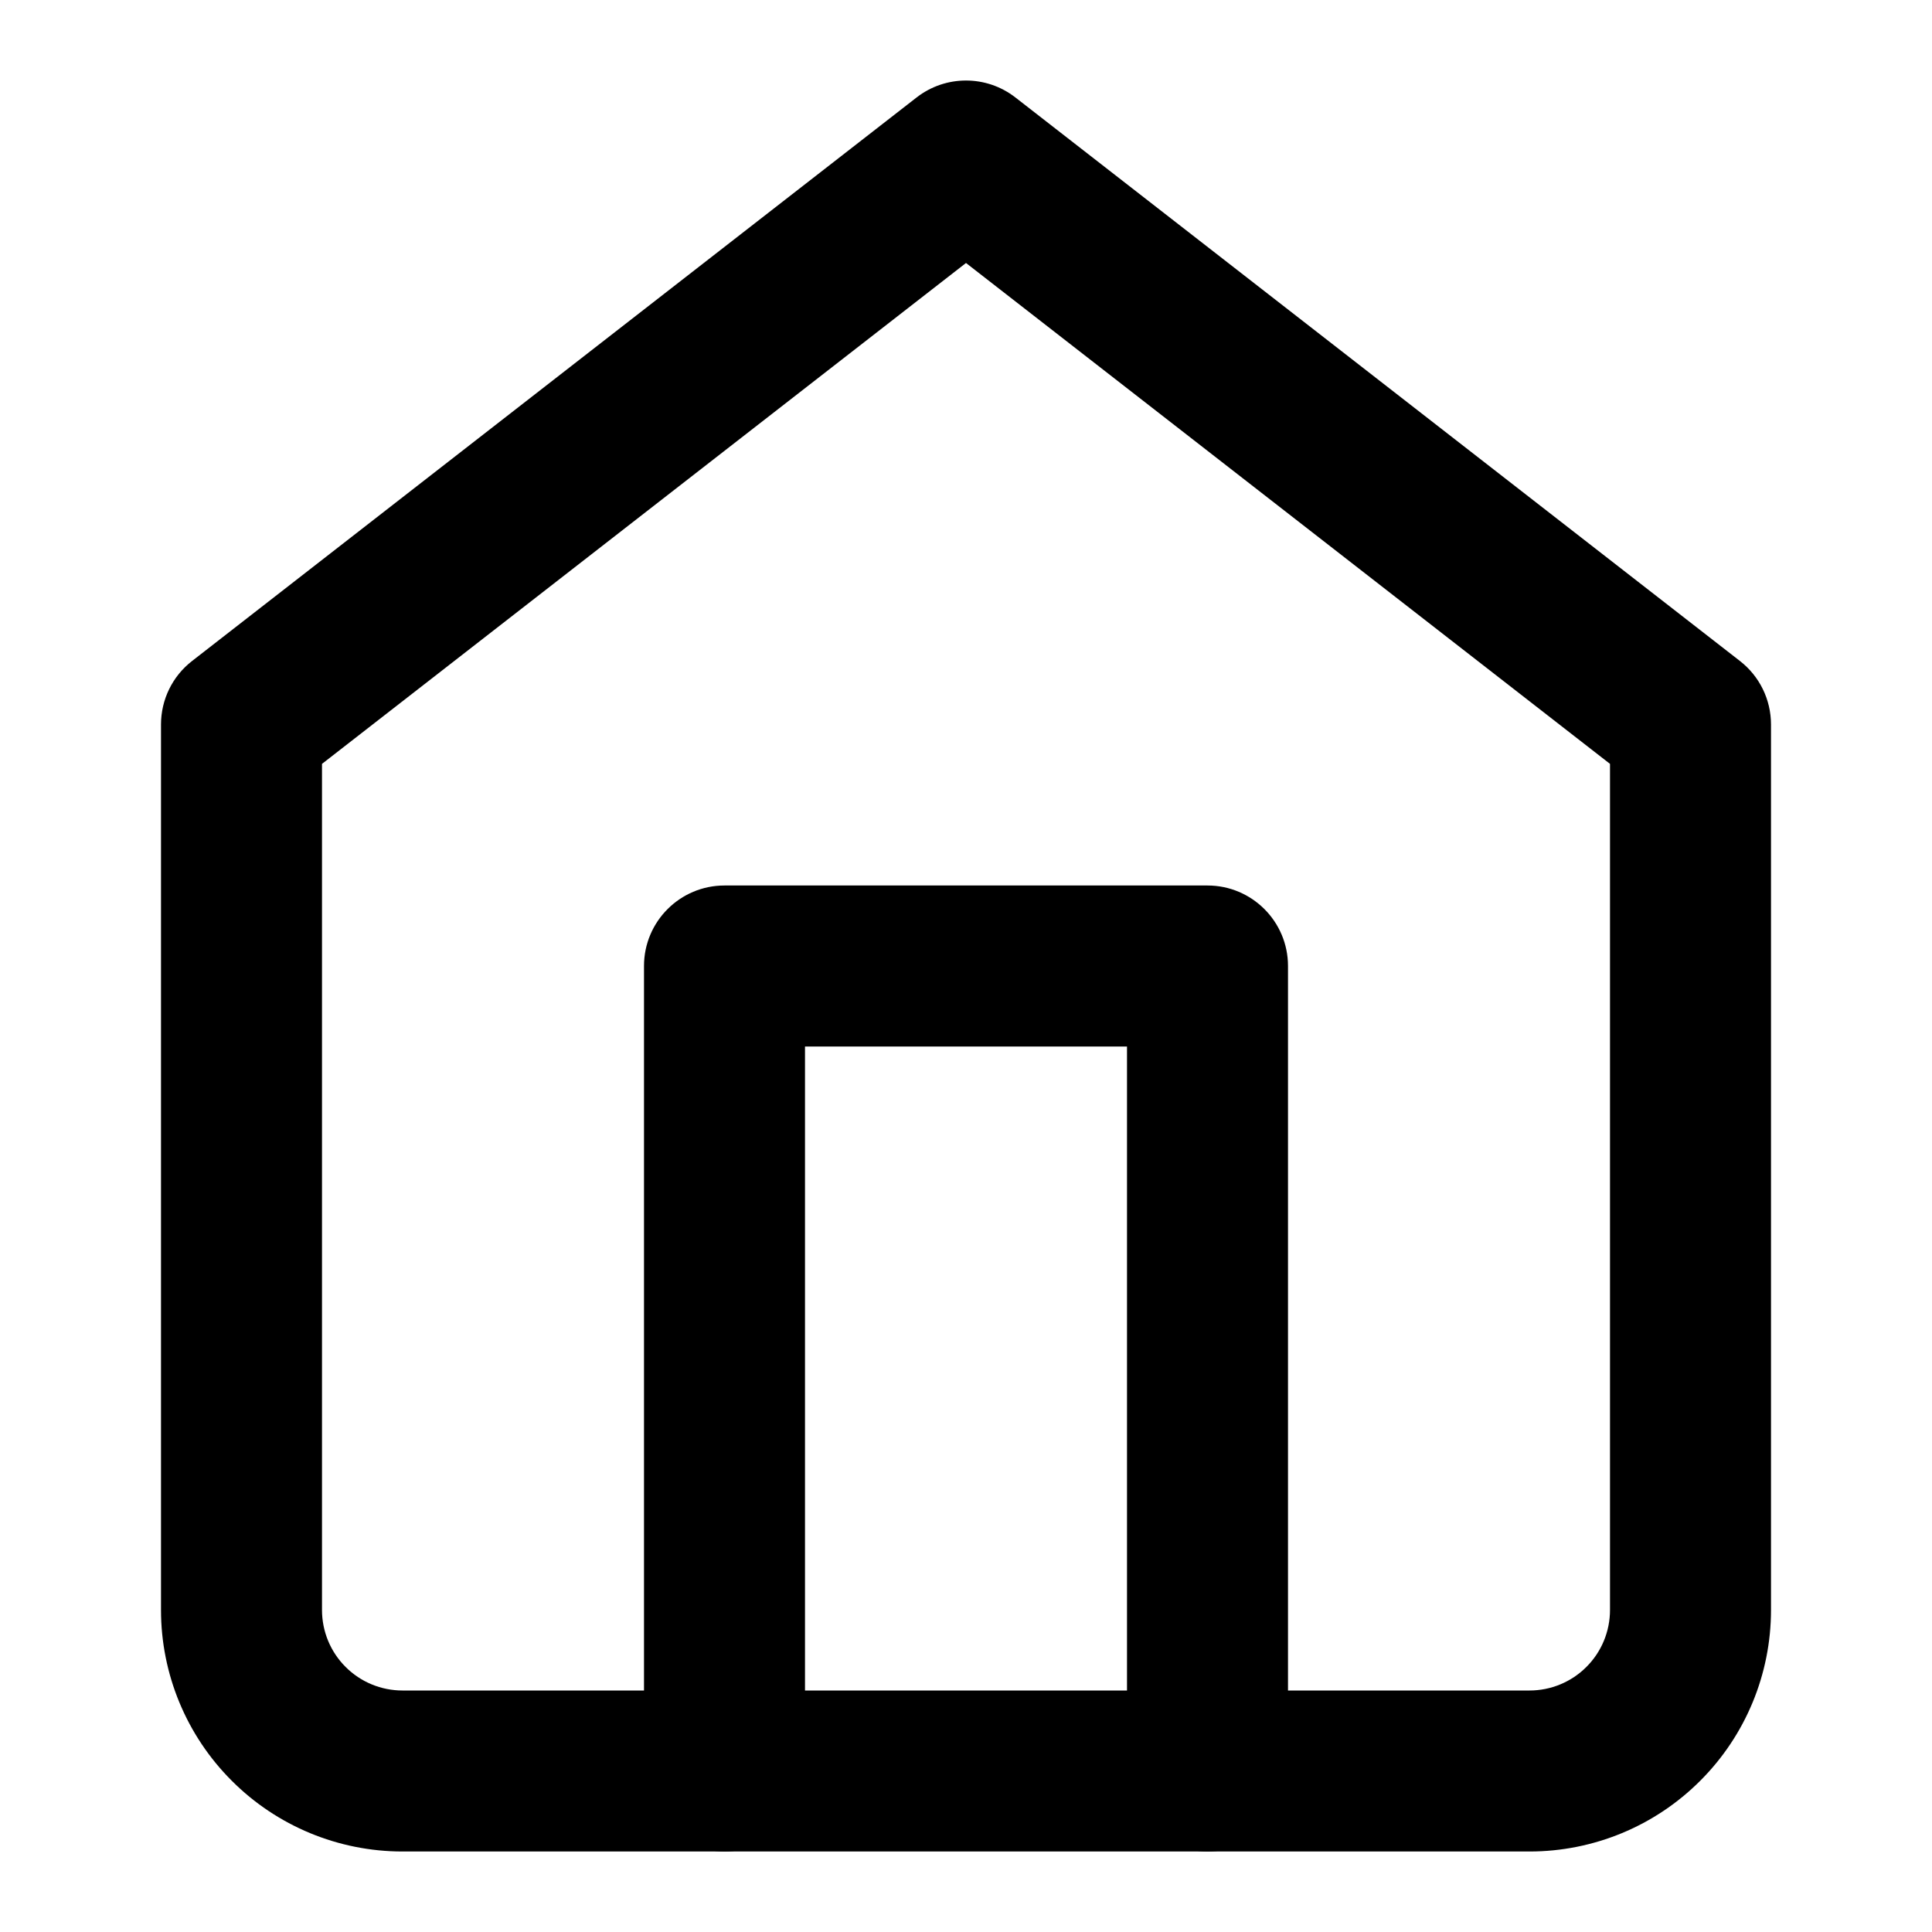
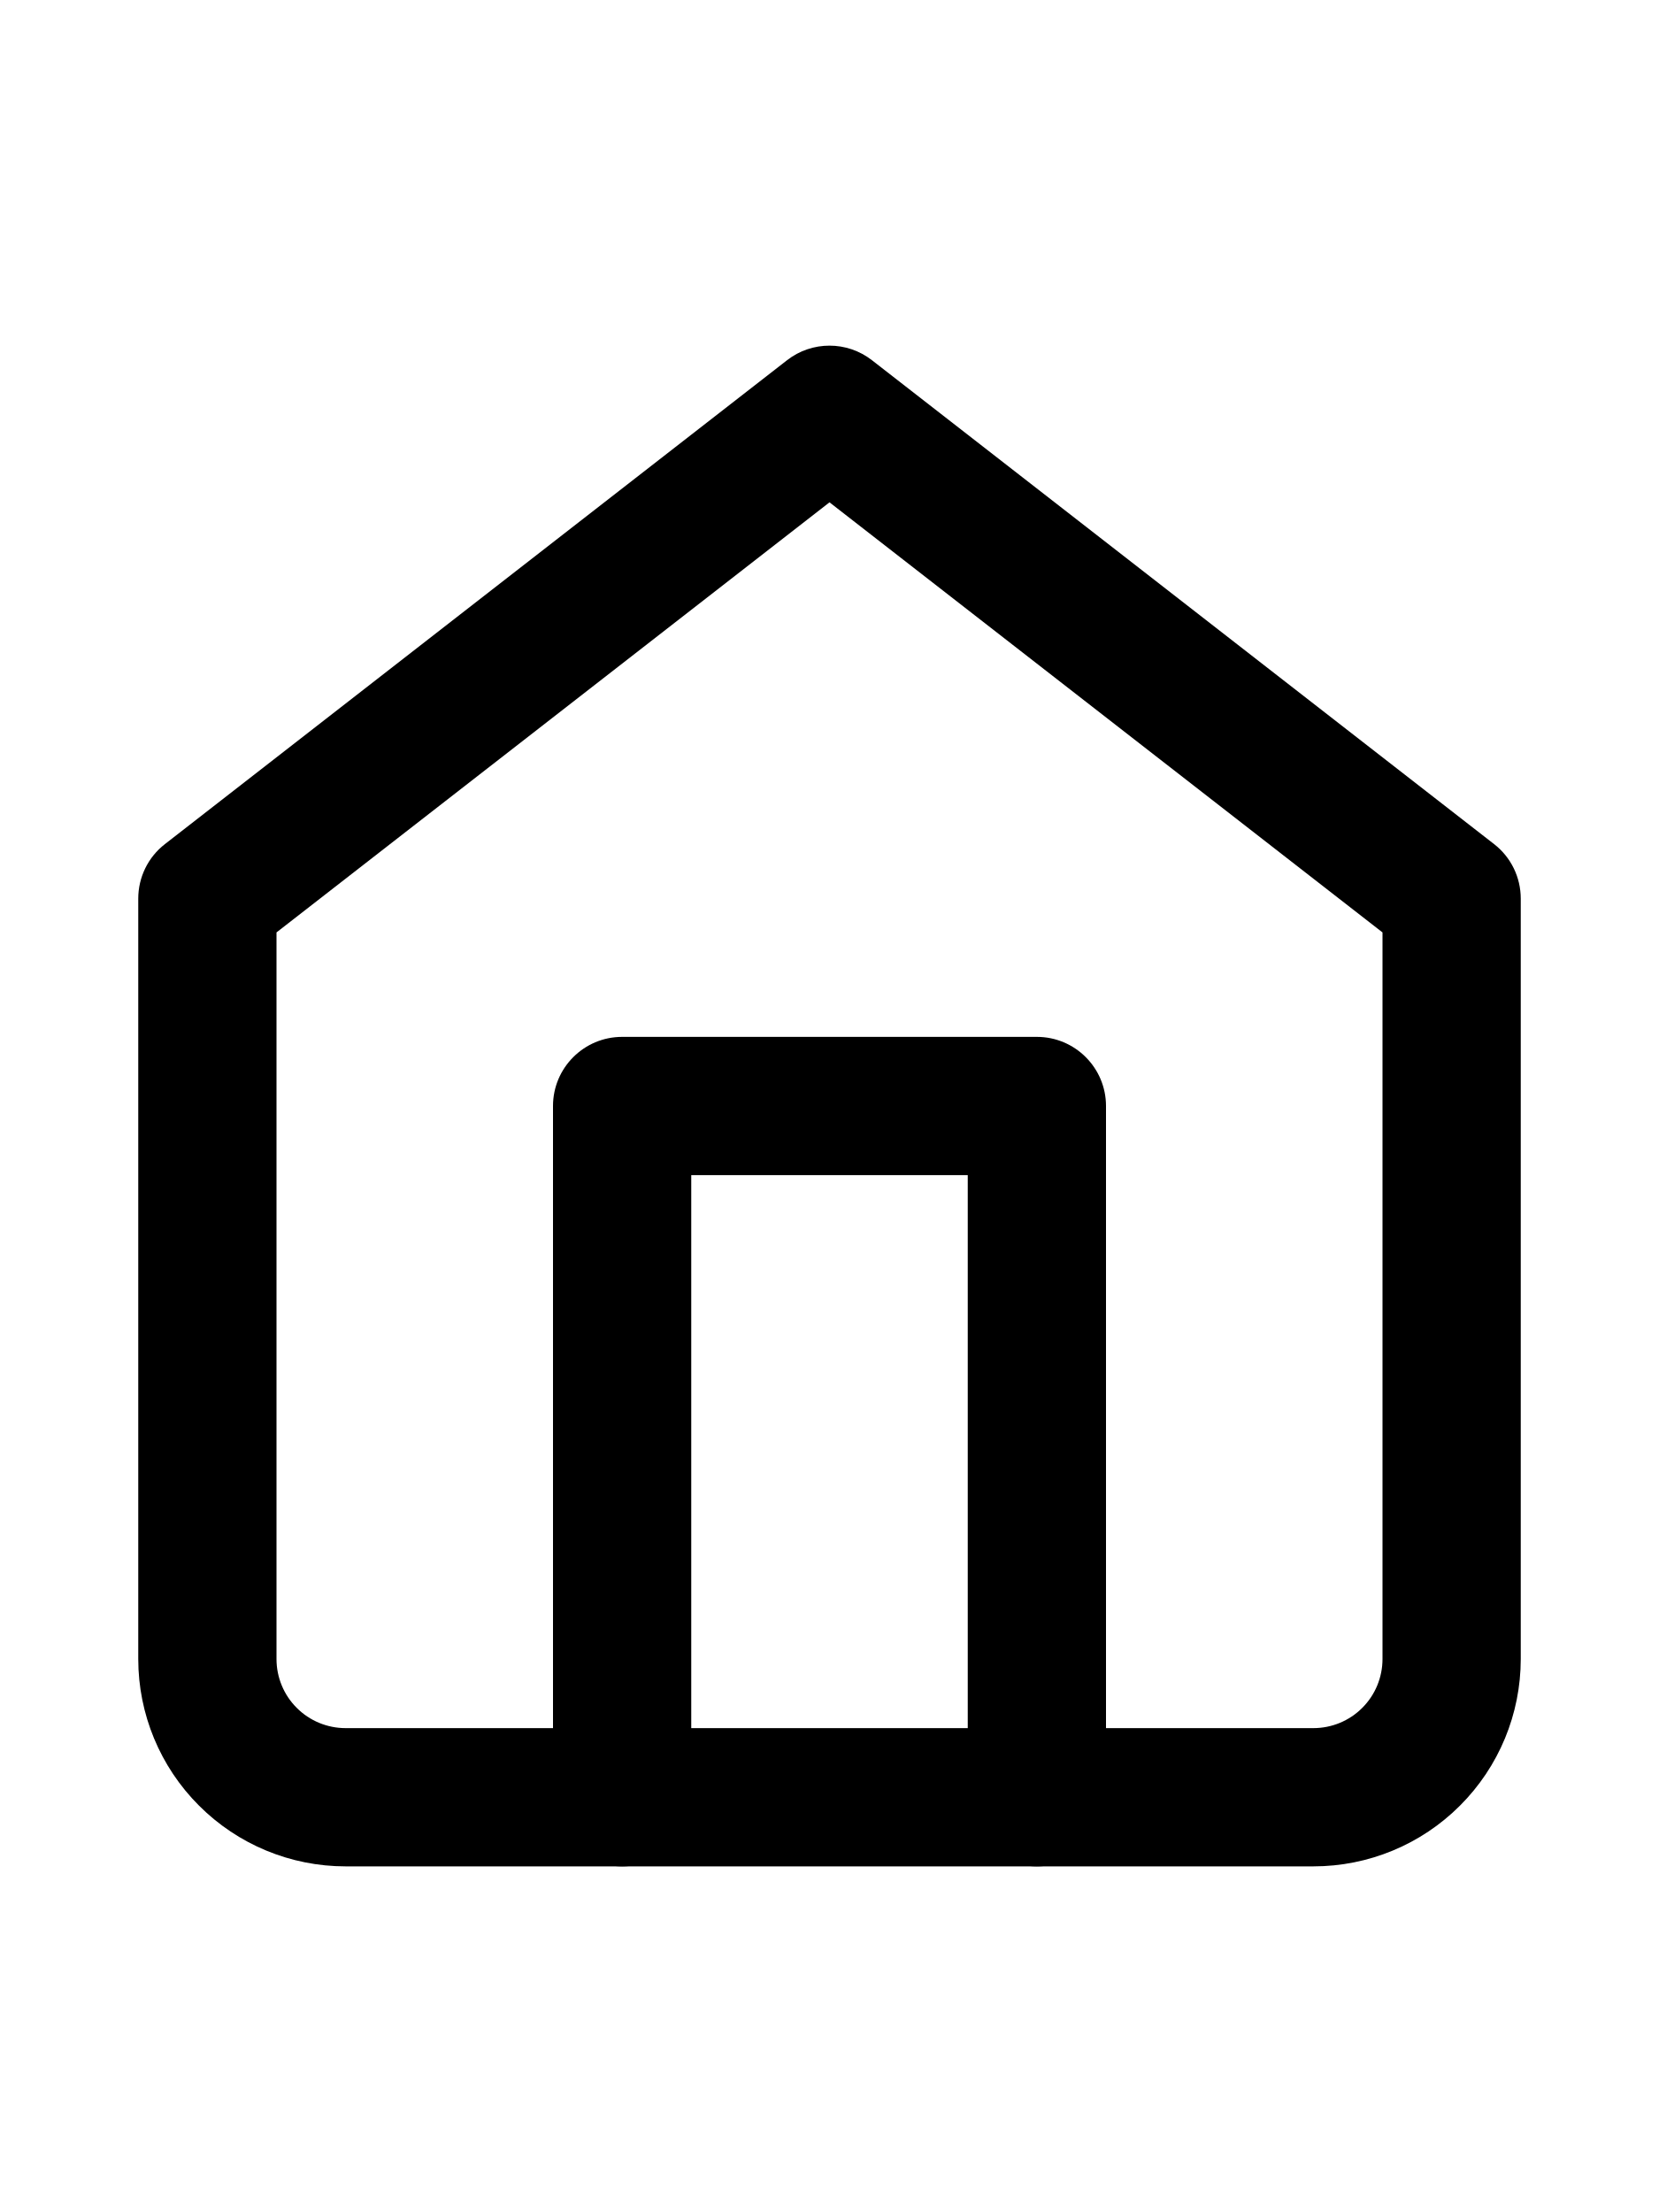
- <svg xmlns="http://www.w3.org/2000/svg" width="24" height="24" viewBox="0 0 24 24" fill="none">
+ <svg xmlns="http://www.w3.org/2000/svg" width="18" height="24" viewBox="0 0 24 24" fill="none">
  <path fill-rule="evenodd" clip-rule="evenodd" d="M11.386 1.211C11.747 0.93 12.253 0.93 12.614 1.211L21.614 8.211C21.858 8.4 22 8.691 22 9V20C22 20.796 21.684 21.559 21.121 22.121C20.559 22.684 19.796 23 19 23H5C4.204 23 3.441 22.684 2.879 22.121C2.316 21.559 2 20.796 2 20V9C2 8.691 2.142 8.4 2.386 8.211L11.386 1.211ZM4 9.489V20C4 20.265 4.105 20.52 4.293 20.707C4.48 20.895 4.735 21 5 21H19C19.265 21 19.52 20.895 19.707 20.707C19.895 20.52 20 20.265 20 20V9.489L12 3.267L4 9.489Z" fill="#000" />
  <path fill-rule="evenodd" clip-rule="evenodd" d="M8 12C8 11.448 8.448 11 9 11H15C15.552 11 16 11.448 16 12V22C16 22.552 15.552 23 15 23C14.448 23 14 22.552 14 22V13H10V22C10 22.552 9.552 23 9 23C8.448 23 8 22.552 8 22V12Z" fill="#000" />
</svg>
